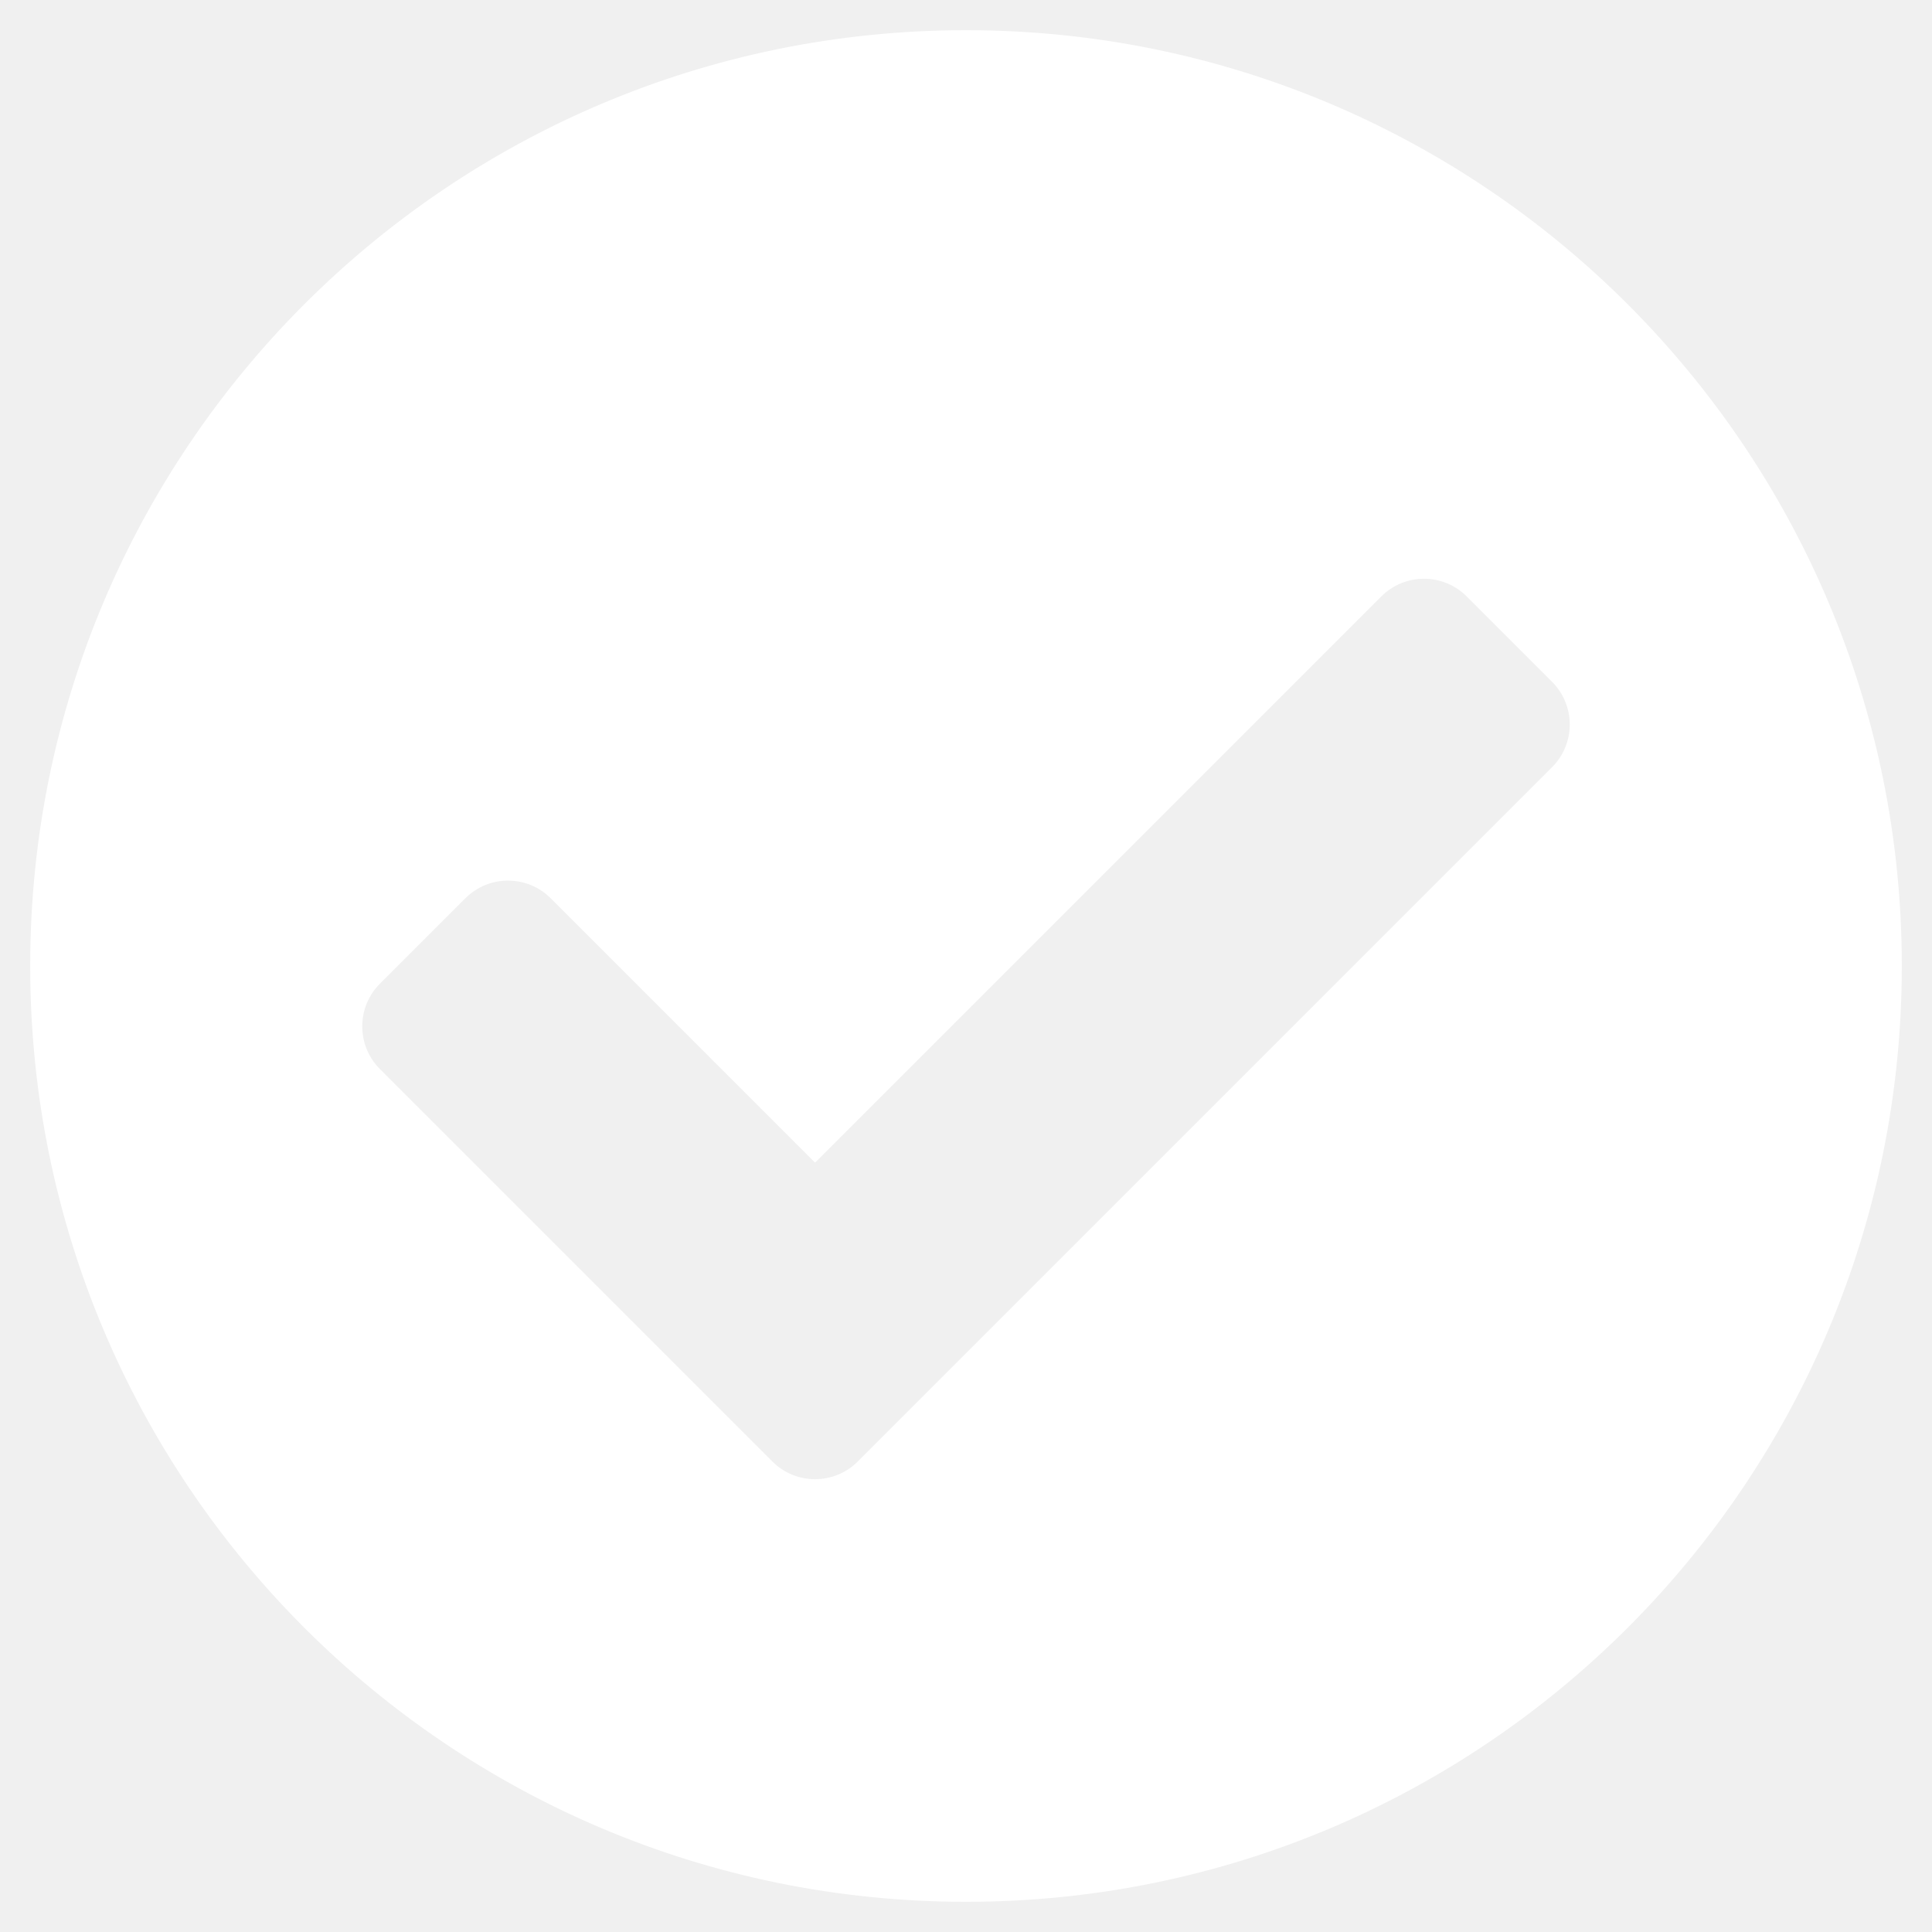
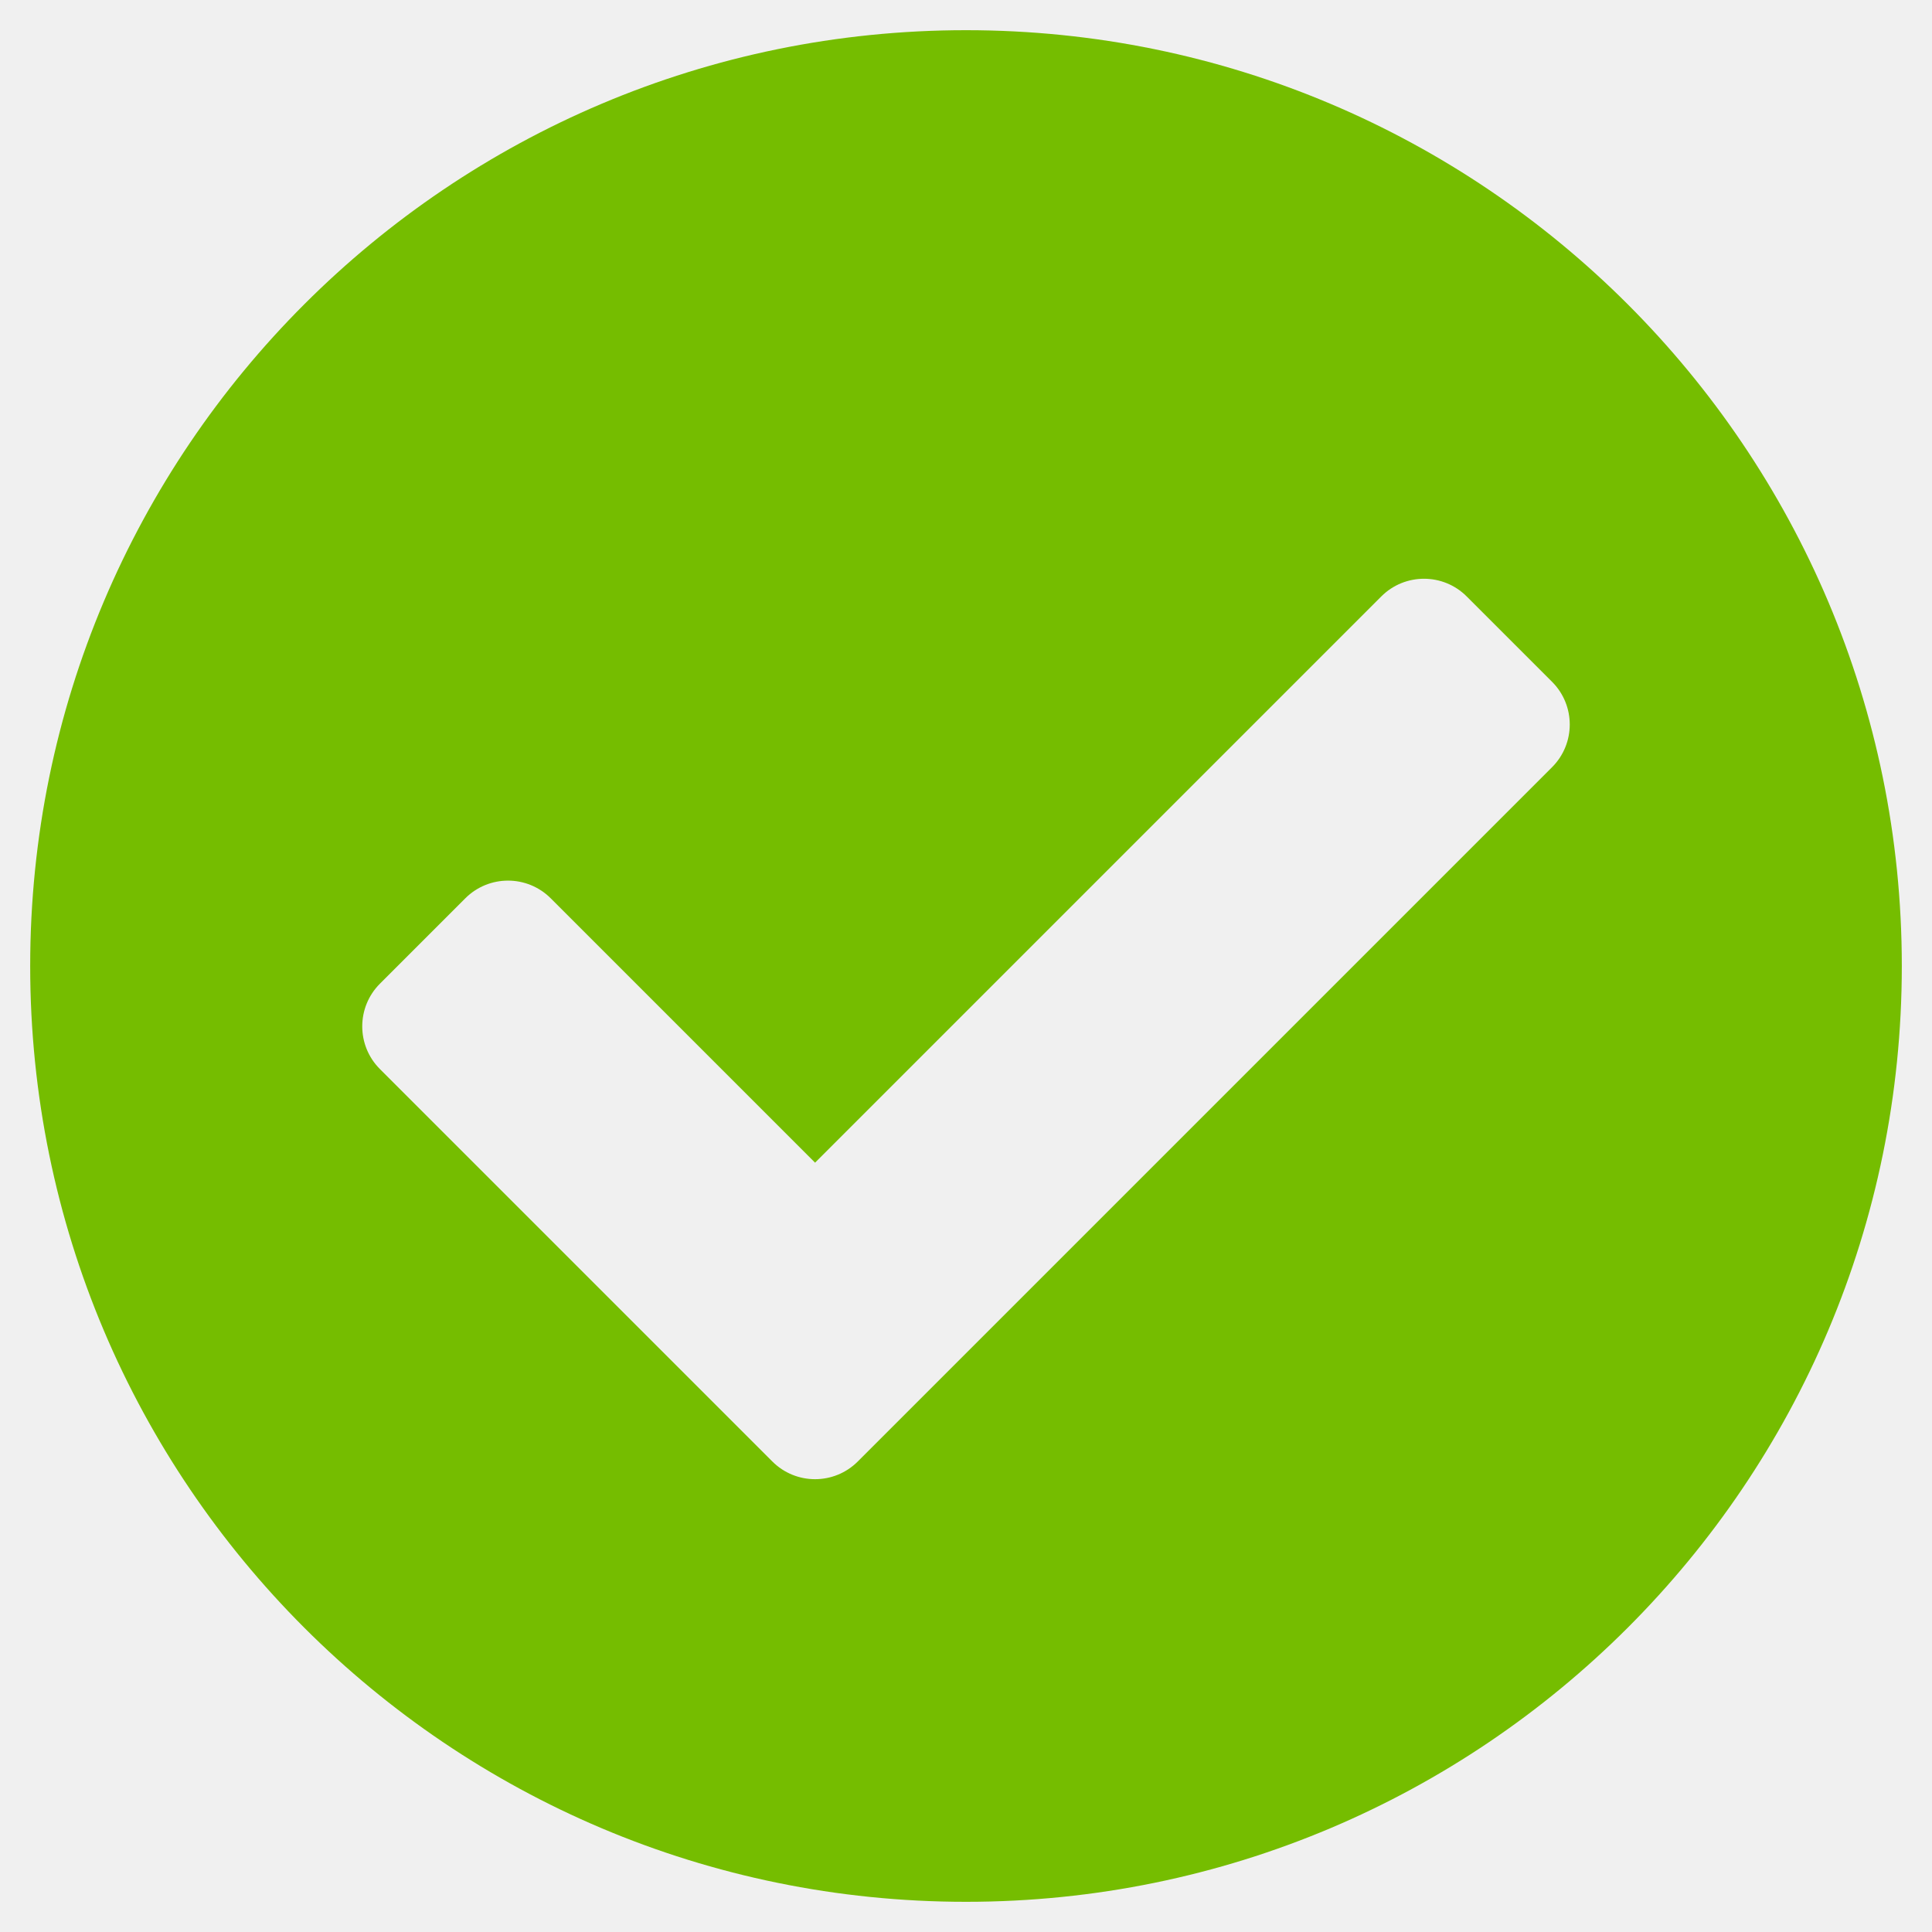
<svg xmlns="http://www.w3.org/2000/svg" width="112" height="112" viewBox="0 0 112 112" fill="none">
-   <path d="M110.25 56C110.25 85.962 85.962 110.25 56 110.25C26.038 110.25 1.75 85.962 1.75 56C1.75 26.038 26.038 1.75 56 1.75C85.962 1.75 110.25 26.038 110.25 56ZM49.725 84.725L89.975 44.475C91.342 43.108 91.342 40.892 89.975 39.525L85.025 34.576C83.659 33.209 81.442 33.209 80.075 34.576L47.25 67.401L31.925 52.075C30.558 50.709 28.342 50.709 26.975 52.075L22.025 57.025C20.658 58.392 20.658 60.608 22.025 61.975L44.775 84.725C46.142 86.092 48.358 86.092 49.725 84.725V84.725Z" fill="white" />
+   <path d="M110.25 56C110.25 85.962 85.962 110.25 56 110.25C26.038 110.25 1.75 85.962 1.75 56C1.75 26.038 26.038 1.75 56 1.75C85.962 1.75 110.25 26.038 110.25 56ZM49.725 84.725L89.975 44.475C91.342 43.108 91.342 40.892 89.975 39.525L85.025 34.576C83.659 33.209 81.442 33.209 80.075 34.576L47.25 67.401L31.925 52.075C30.558 50.709 28.342 50.709 26.975 52.075L22.025 57.025C20.658 58.392 20.658 60.608 22.025 61.975L44.775 84.725C46.142 86.092 48.358 86.092 49.725 84.725V84.725Z" fill="#75BD00" />
</svg>
